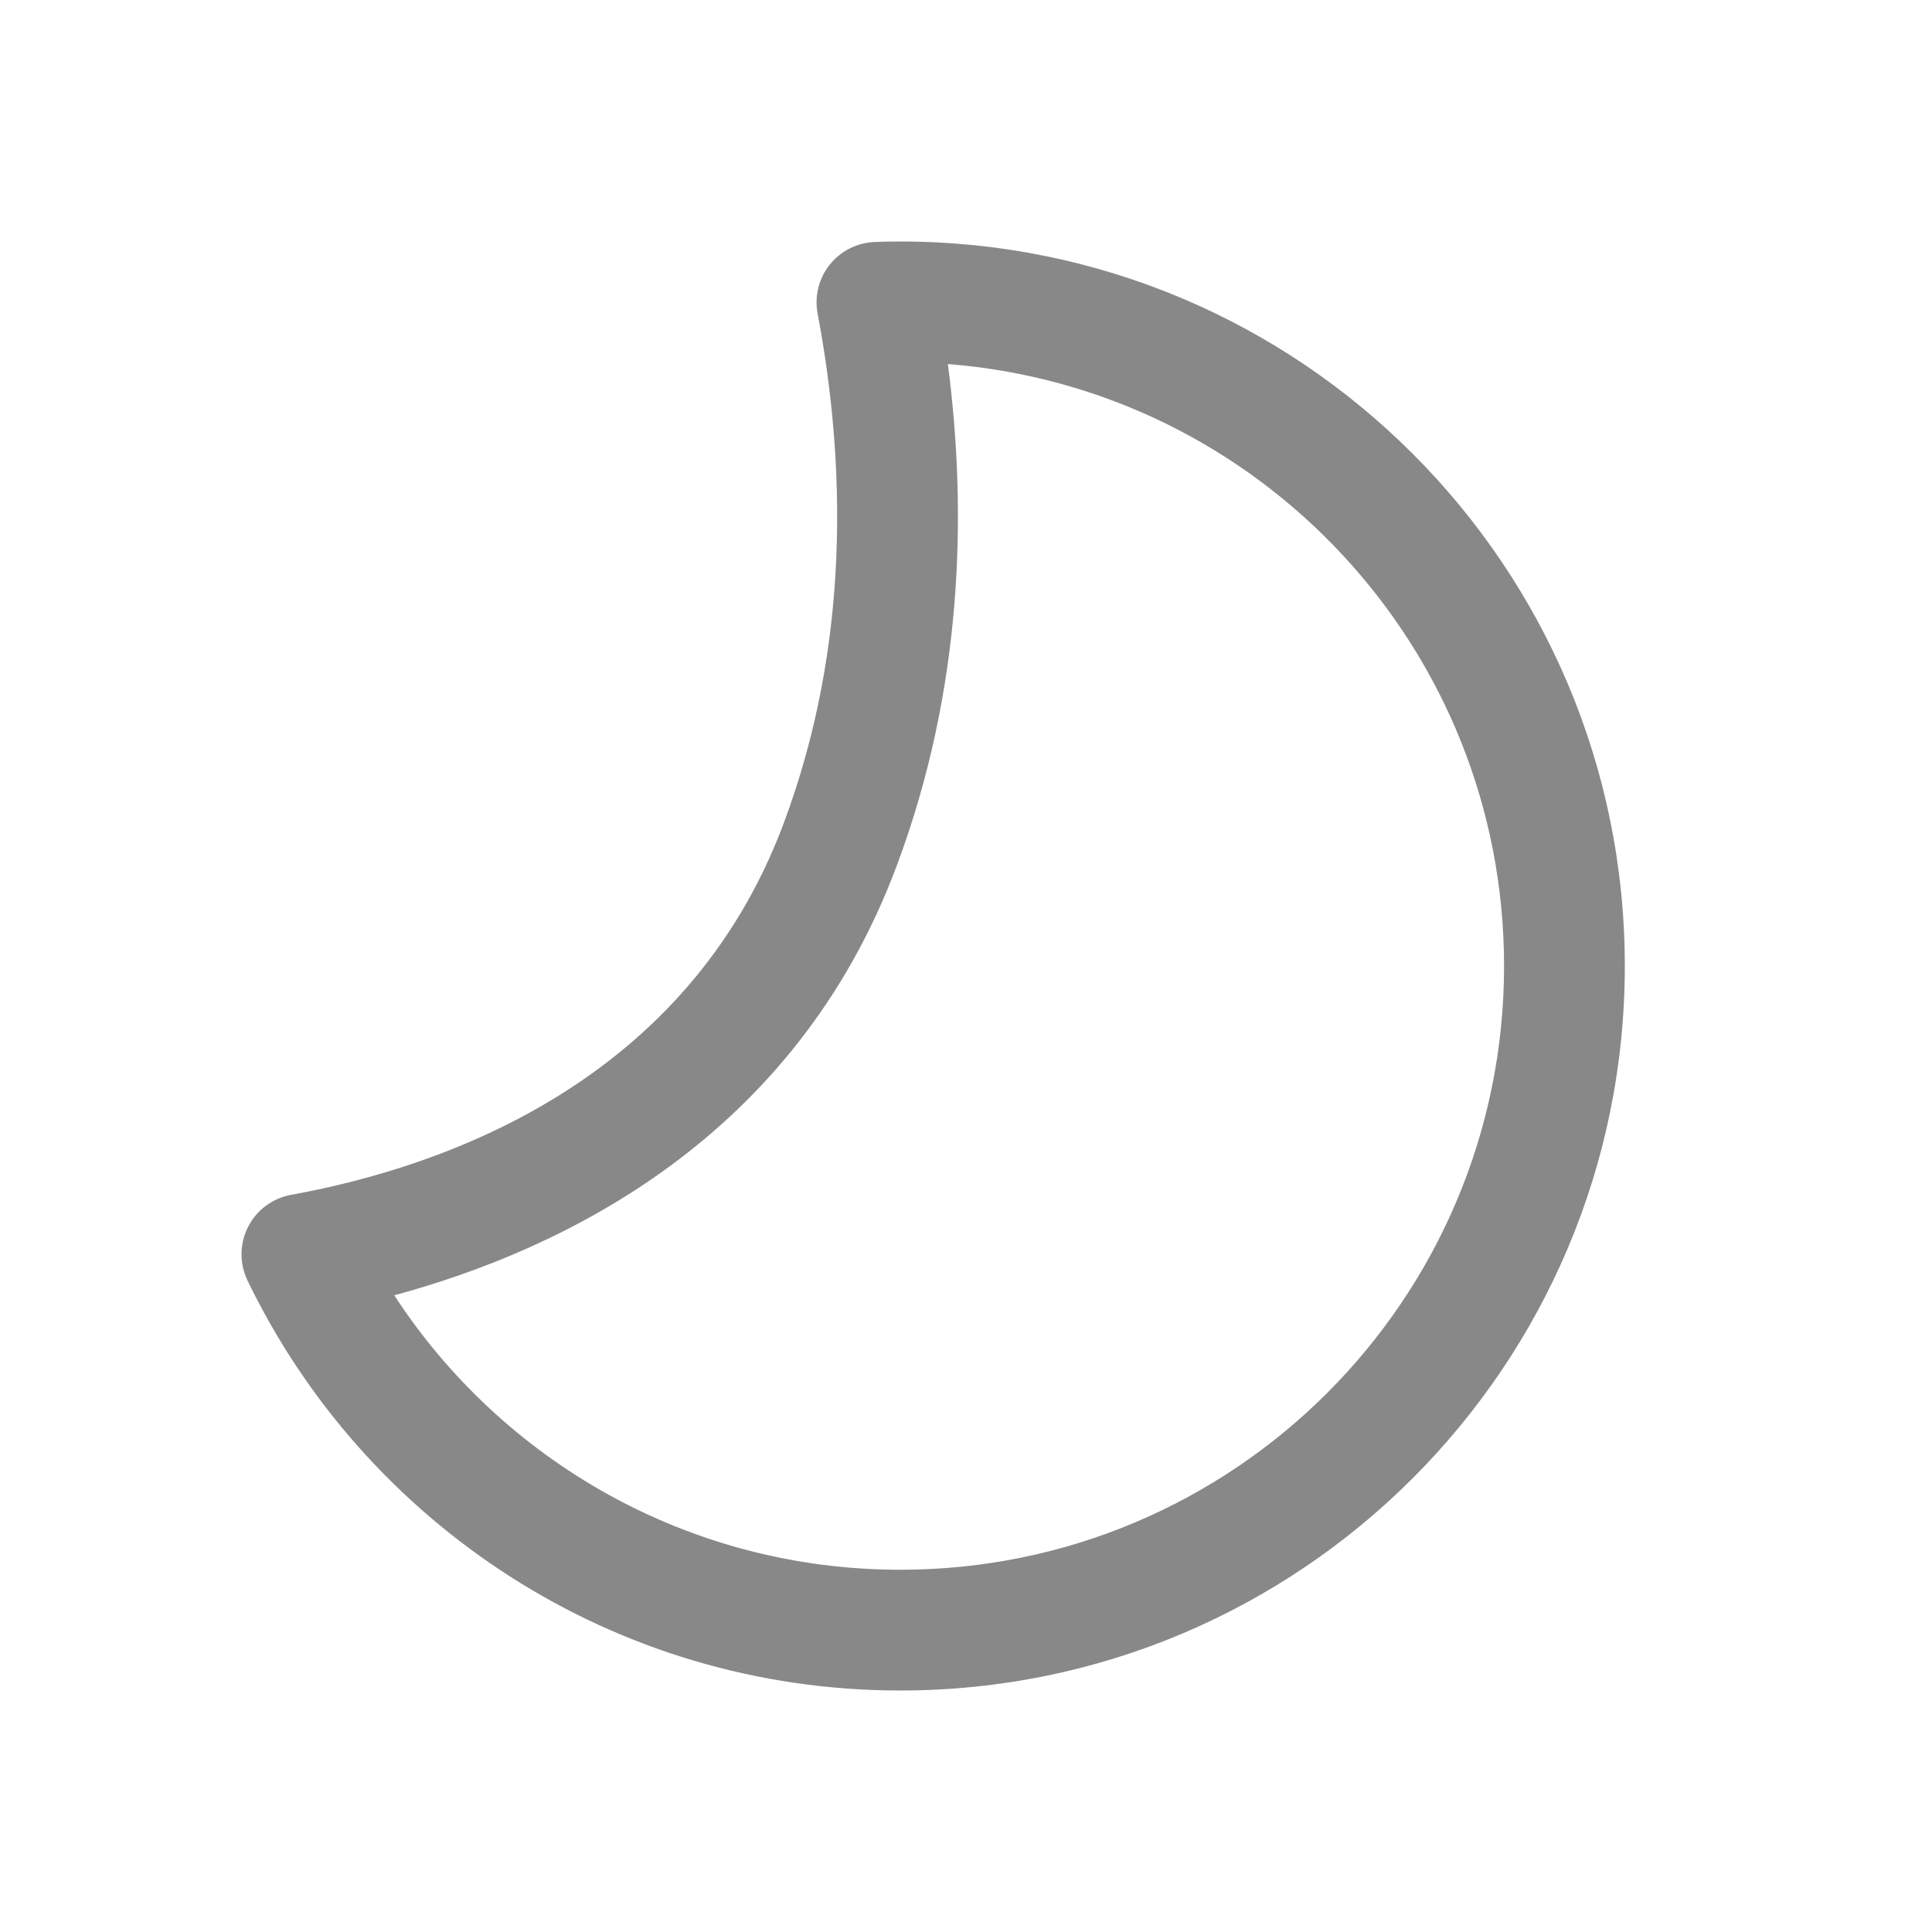
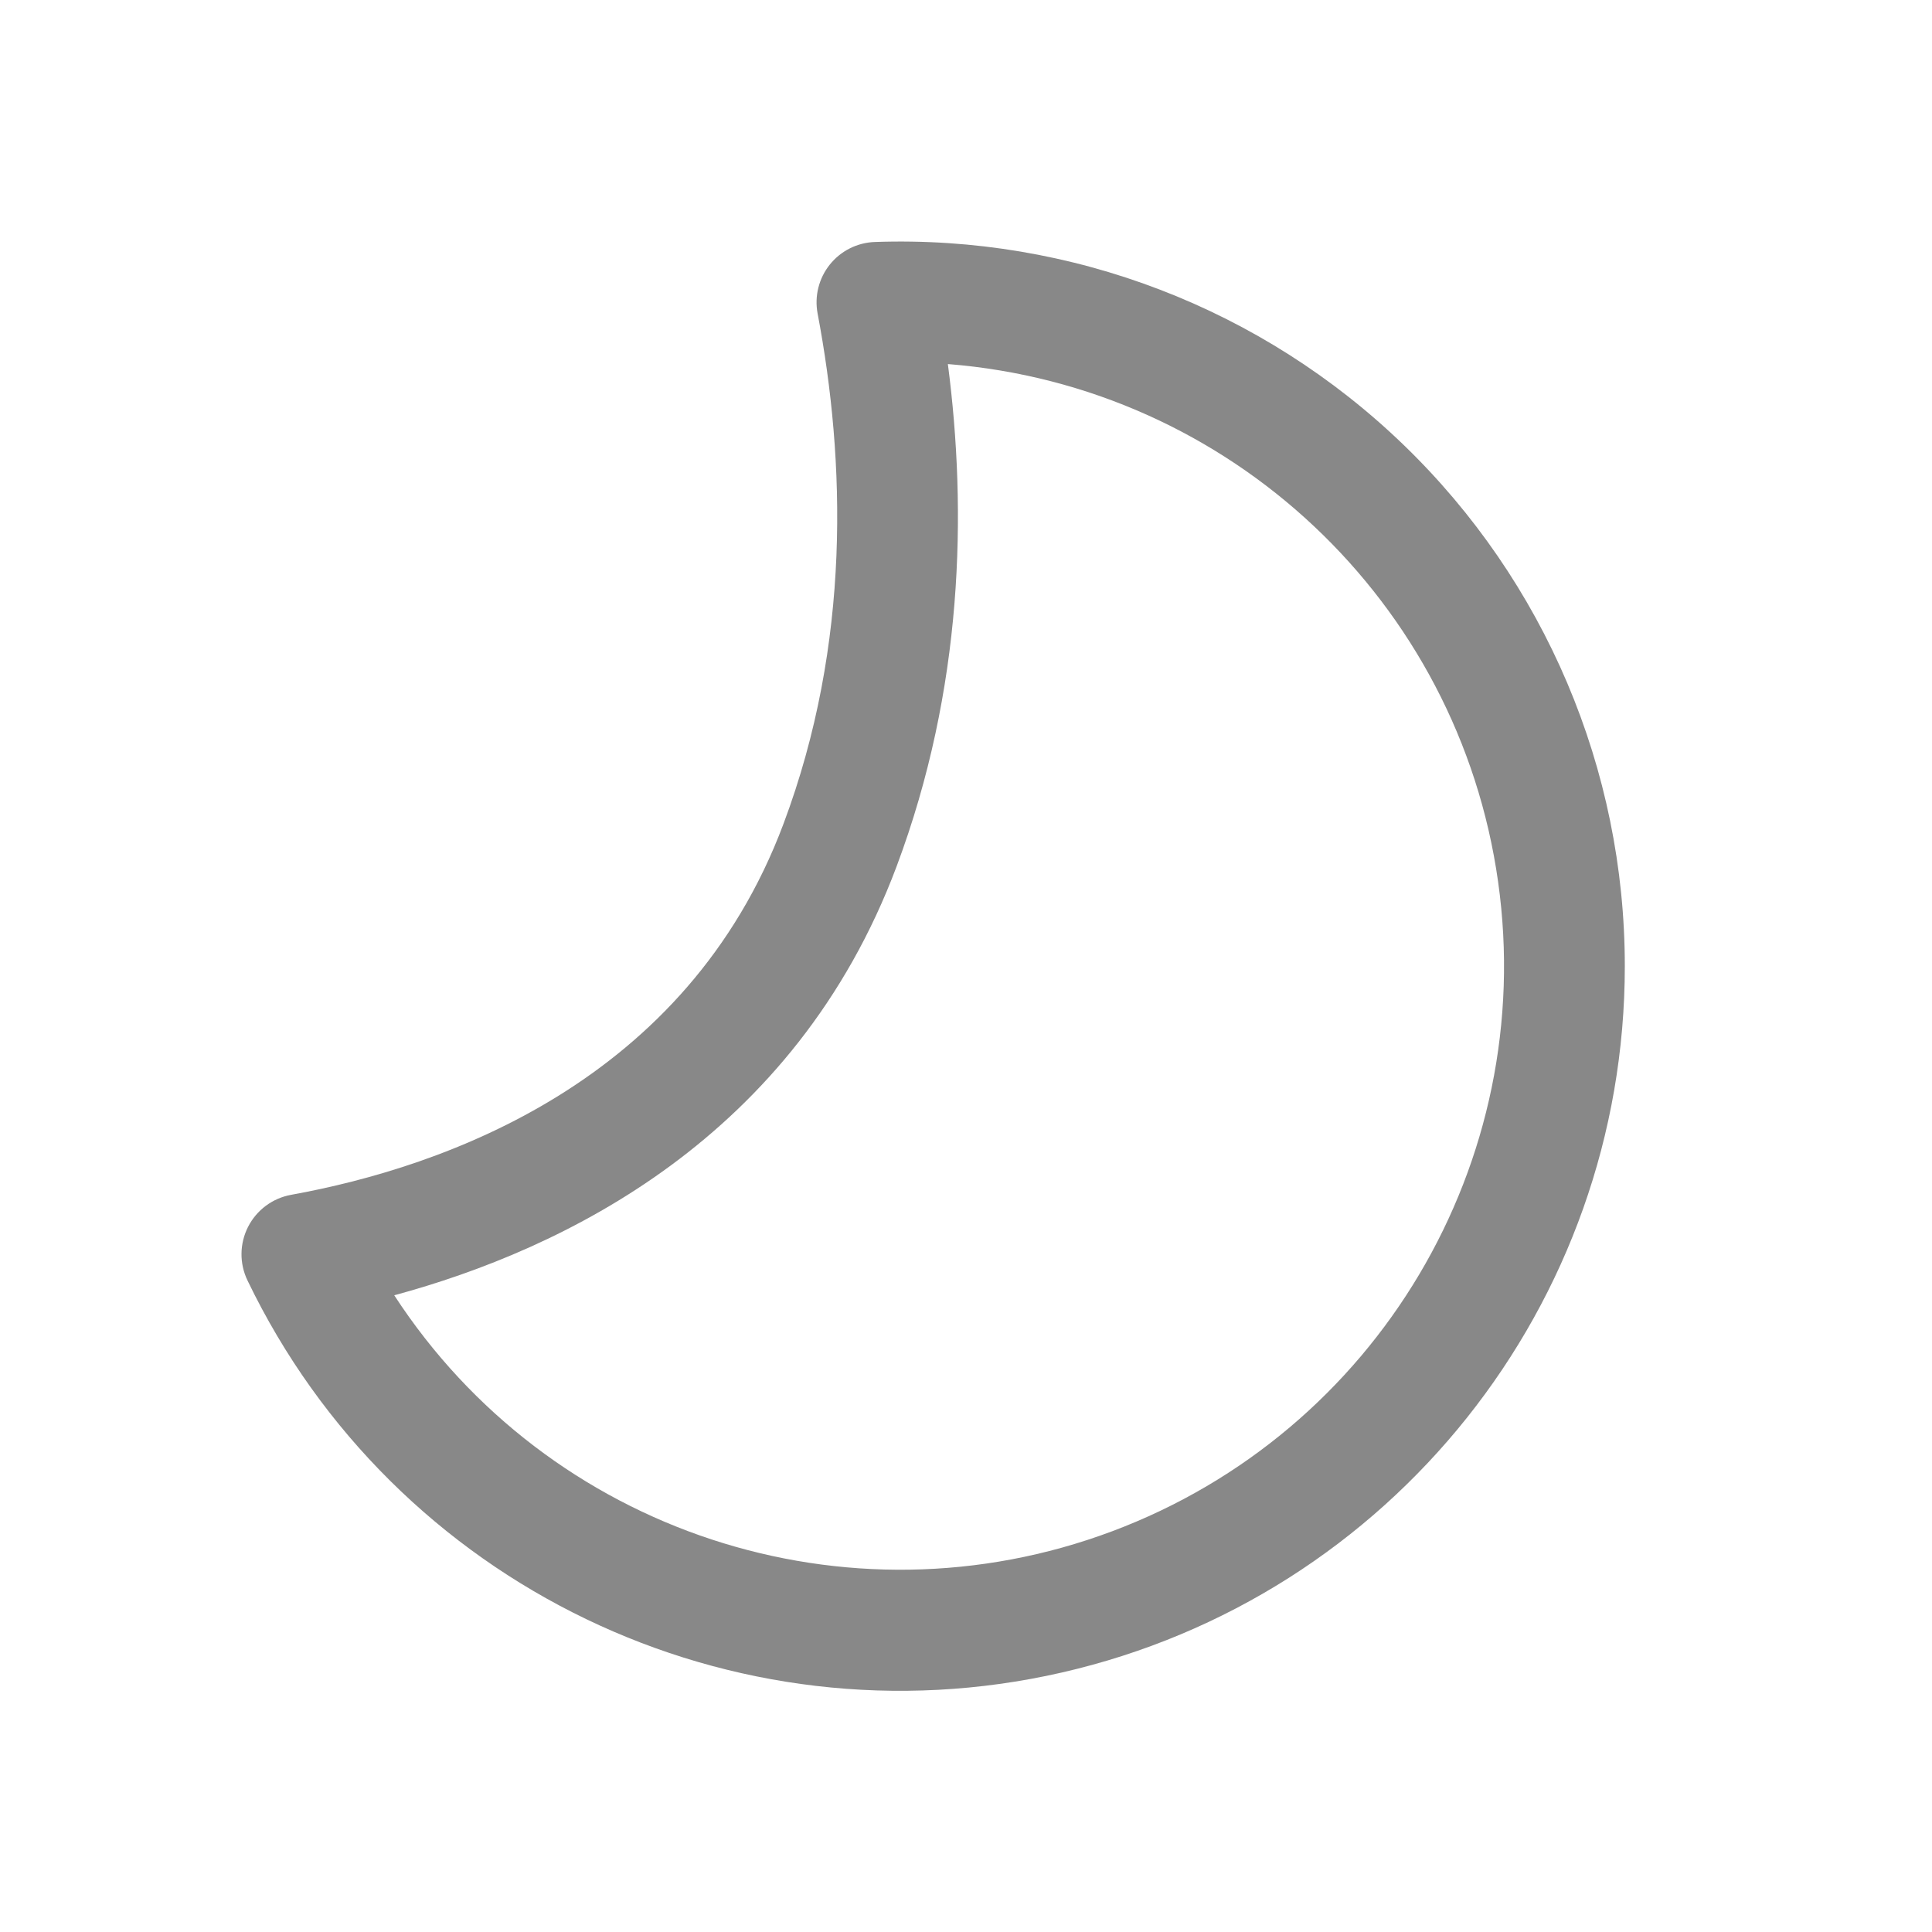
- <svg xmlns="http://www.w3.org/2000/svg" width="16" height="16" viewBox="0 0 16 16" fill="none">
-   <path d="M7.85 3.015C10.428 3.216 12.456 5.371 12.456 8C12.456 10.761 10.218 13 7.456 13C5.702 13 4.157 12.096 3.265 10.727C4.668 10.348 6.581 9.425 7.424 7.176C7.977 5.702 8.009 4.238 7.85 3.015ZM13.456 8C13.456 4.686 10.77 2 7.456 2C7.386 2 7.316 2.001 7.246 2.004C7.1 2.009 6.964 2.077 6.872 2.191C6.781 2.305 6.744 2.453 6.771 2.596C7 3.81 7.051 5.324 6.488 6.824C5.688 8.958 3.686 9.664 2.411 9.895C2.257 9.923 2.125 10.021 2.054 10.161C1.984 10.3 1.982 10.464 2.05 10.605C3.019 12.613 5.075 14 7.456 14C10.77 14 13.456 11.314 13.456 8Z" fill="#888" />
+ <svg xmlns="http://www.w3.org/2000/svg" width="16" height="16" fill="none">
+   <path fill="#888" d="M7.85 3.015a5 5 0 1 1-4.585 7.712c1.403-.38 3.316-1.302 4.16-3.551.552-1.474.584-2.938.425-4.16M13.456 8a6 6 0 0 0-6.21-5.996.5.5 0 0 0-.475.592c.23 1.214.28 2.728-.283 4.228-.8 2.134-2.802 2.84-4.077 3.071a.5.5 0 0 0-.361.71A6 6 0 0 0 13.456 8" />
</svg>
